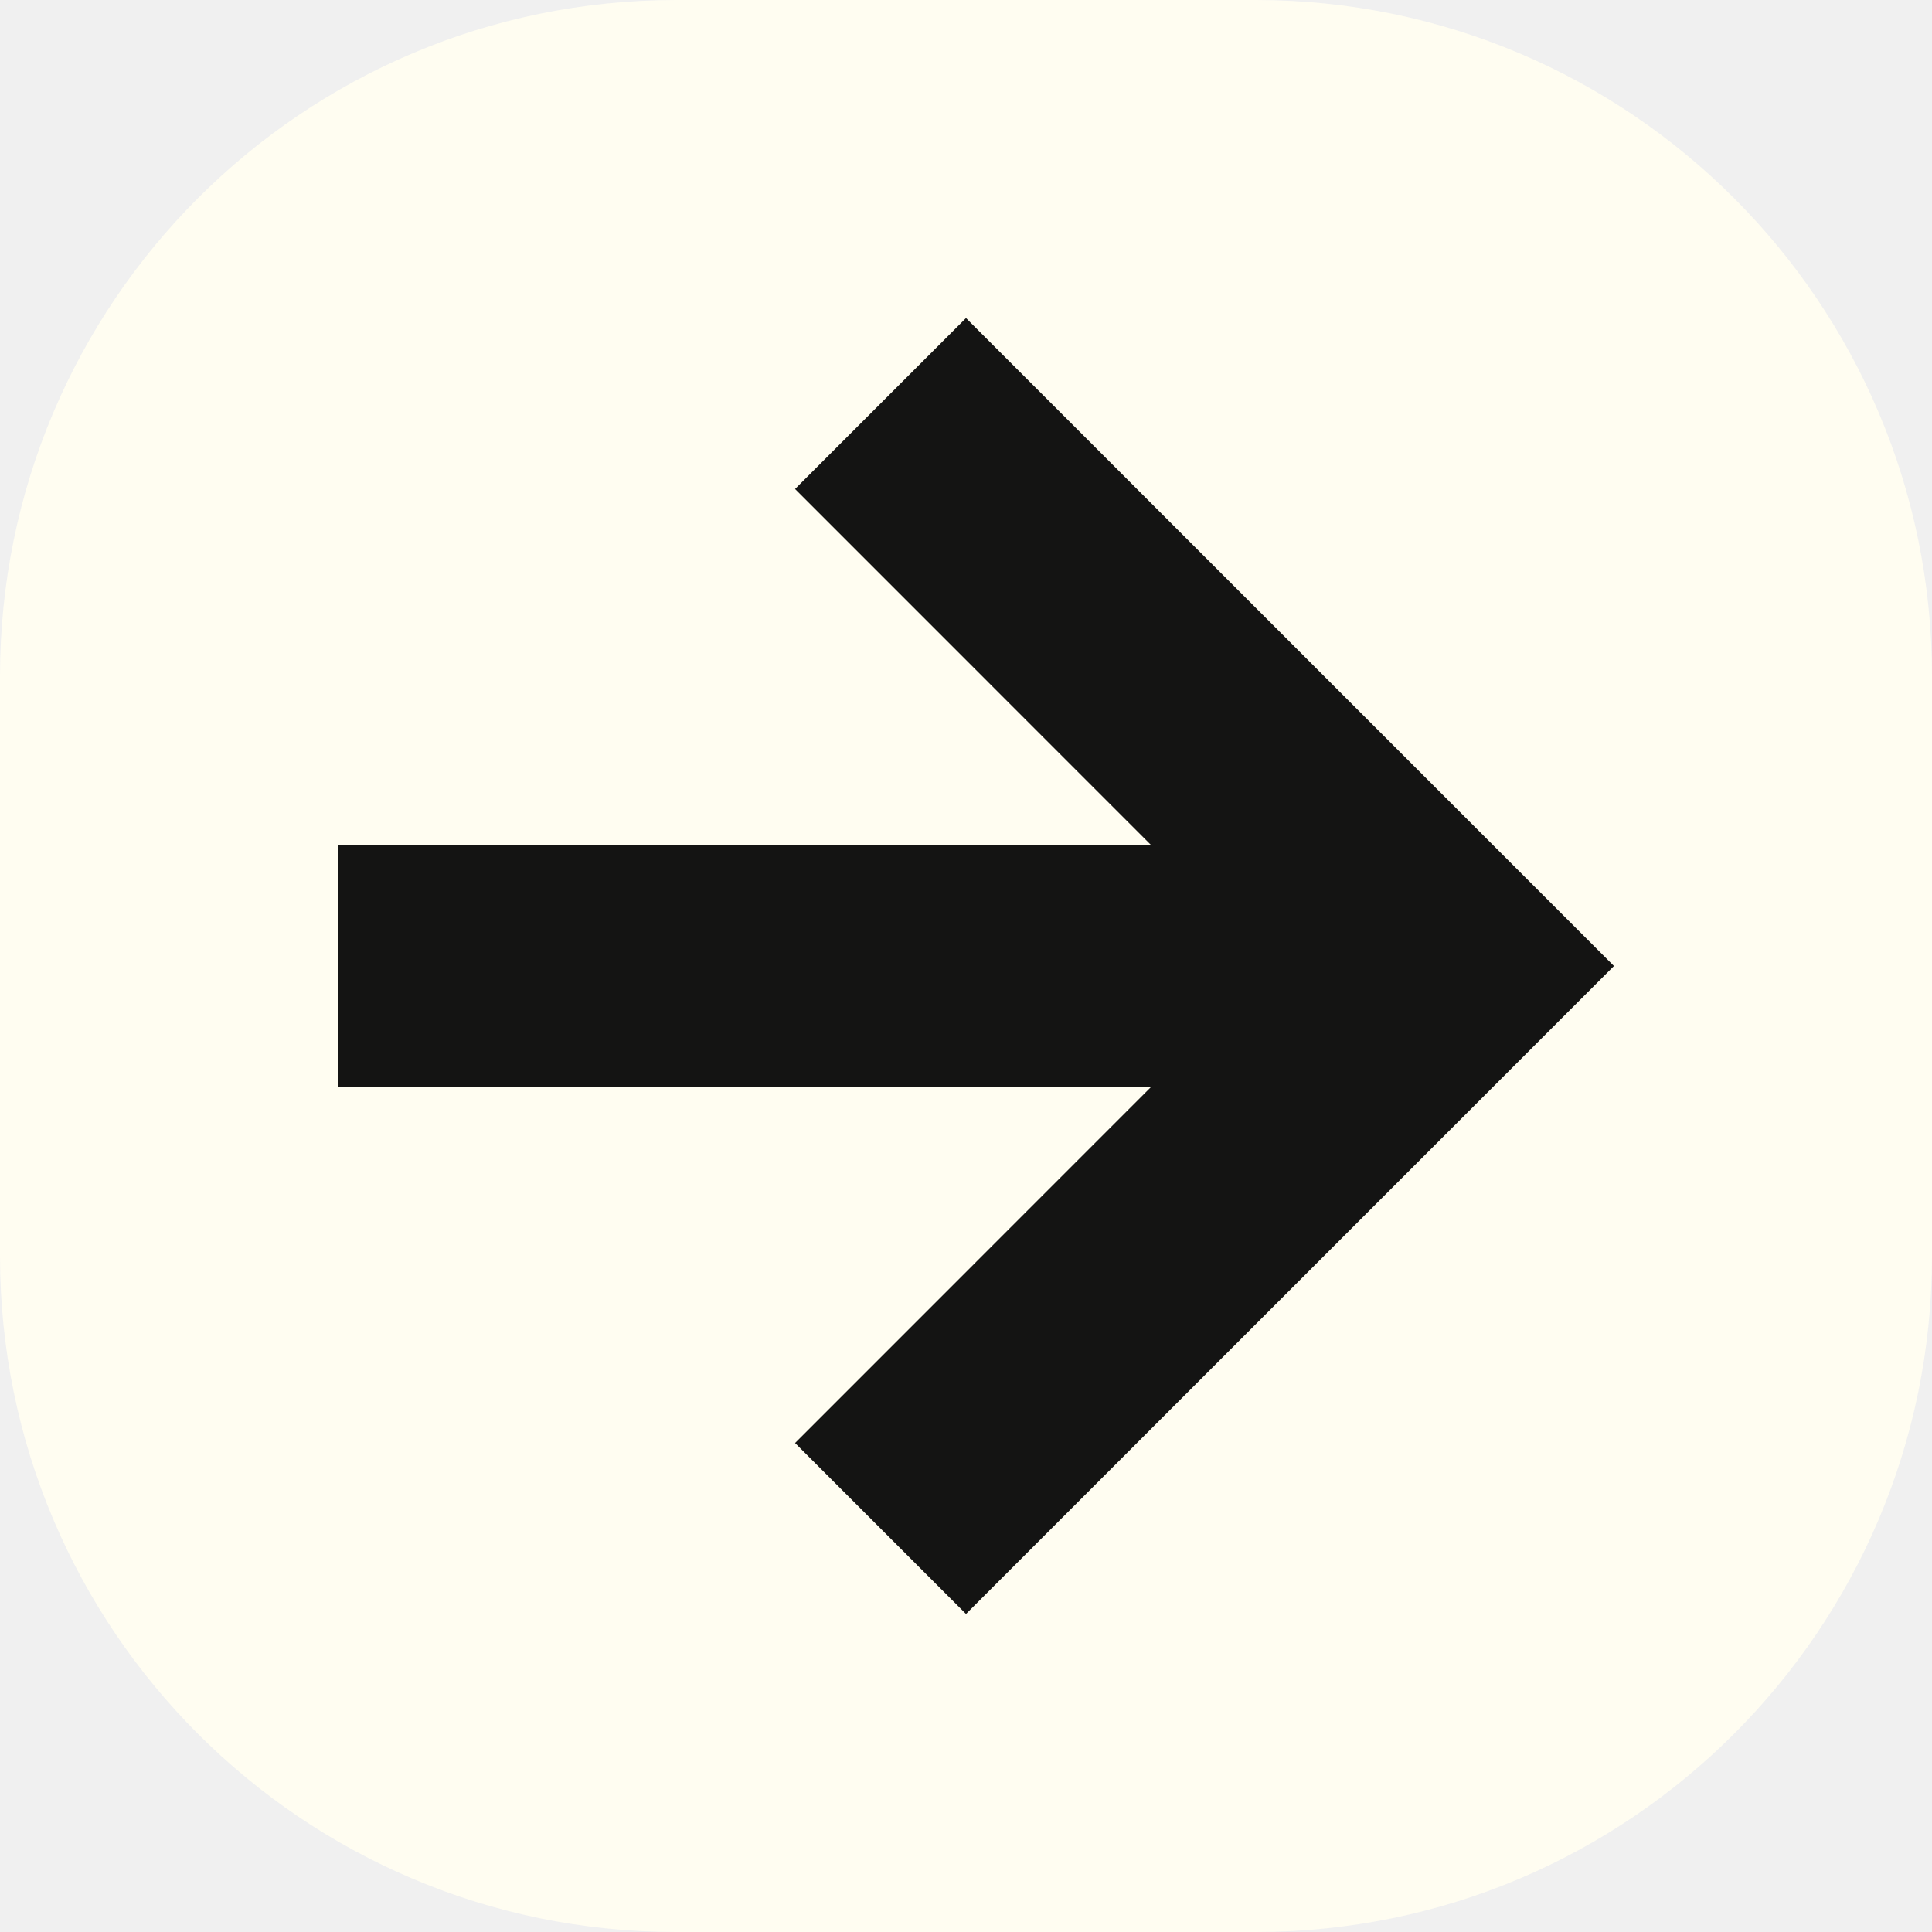
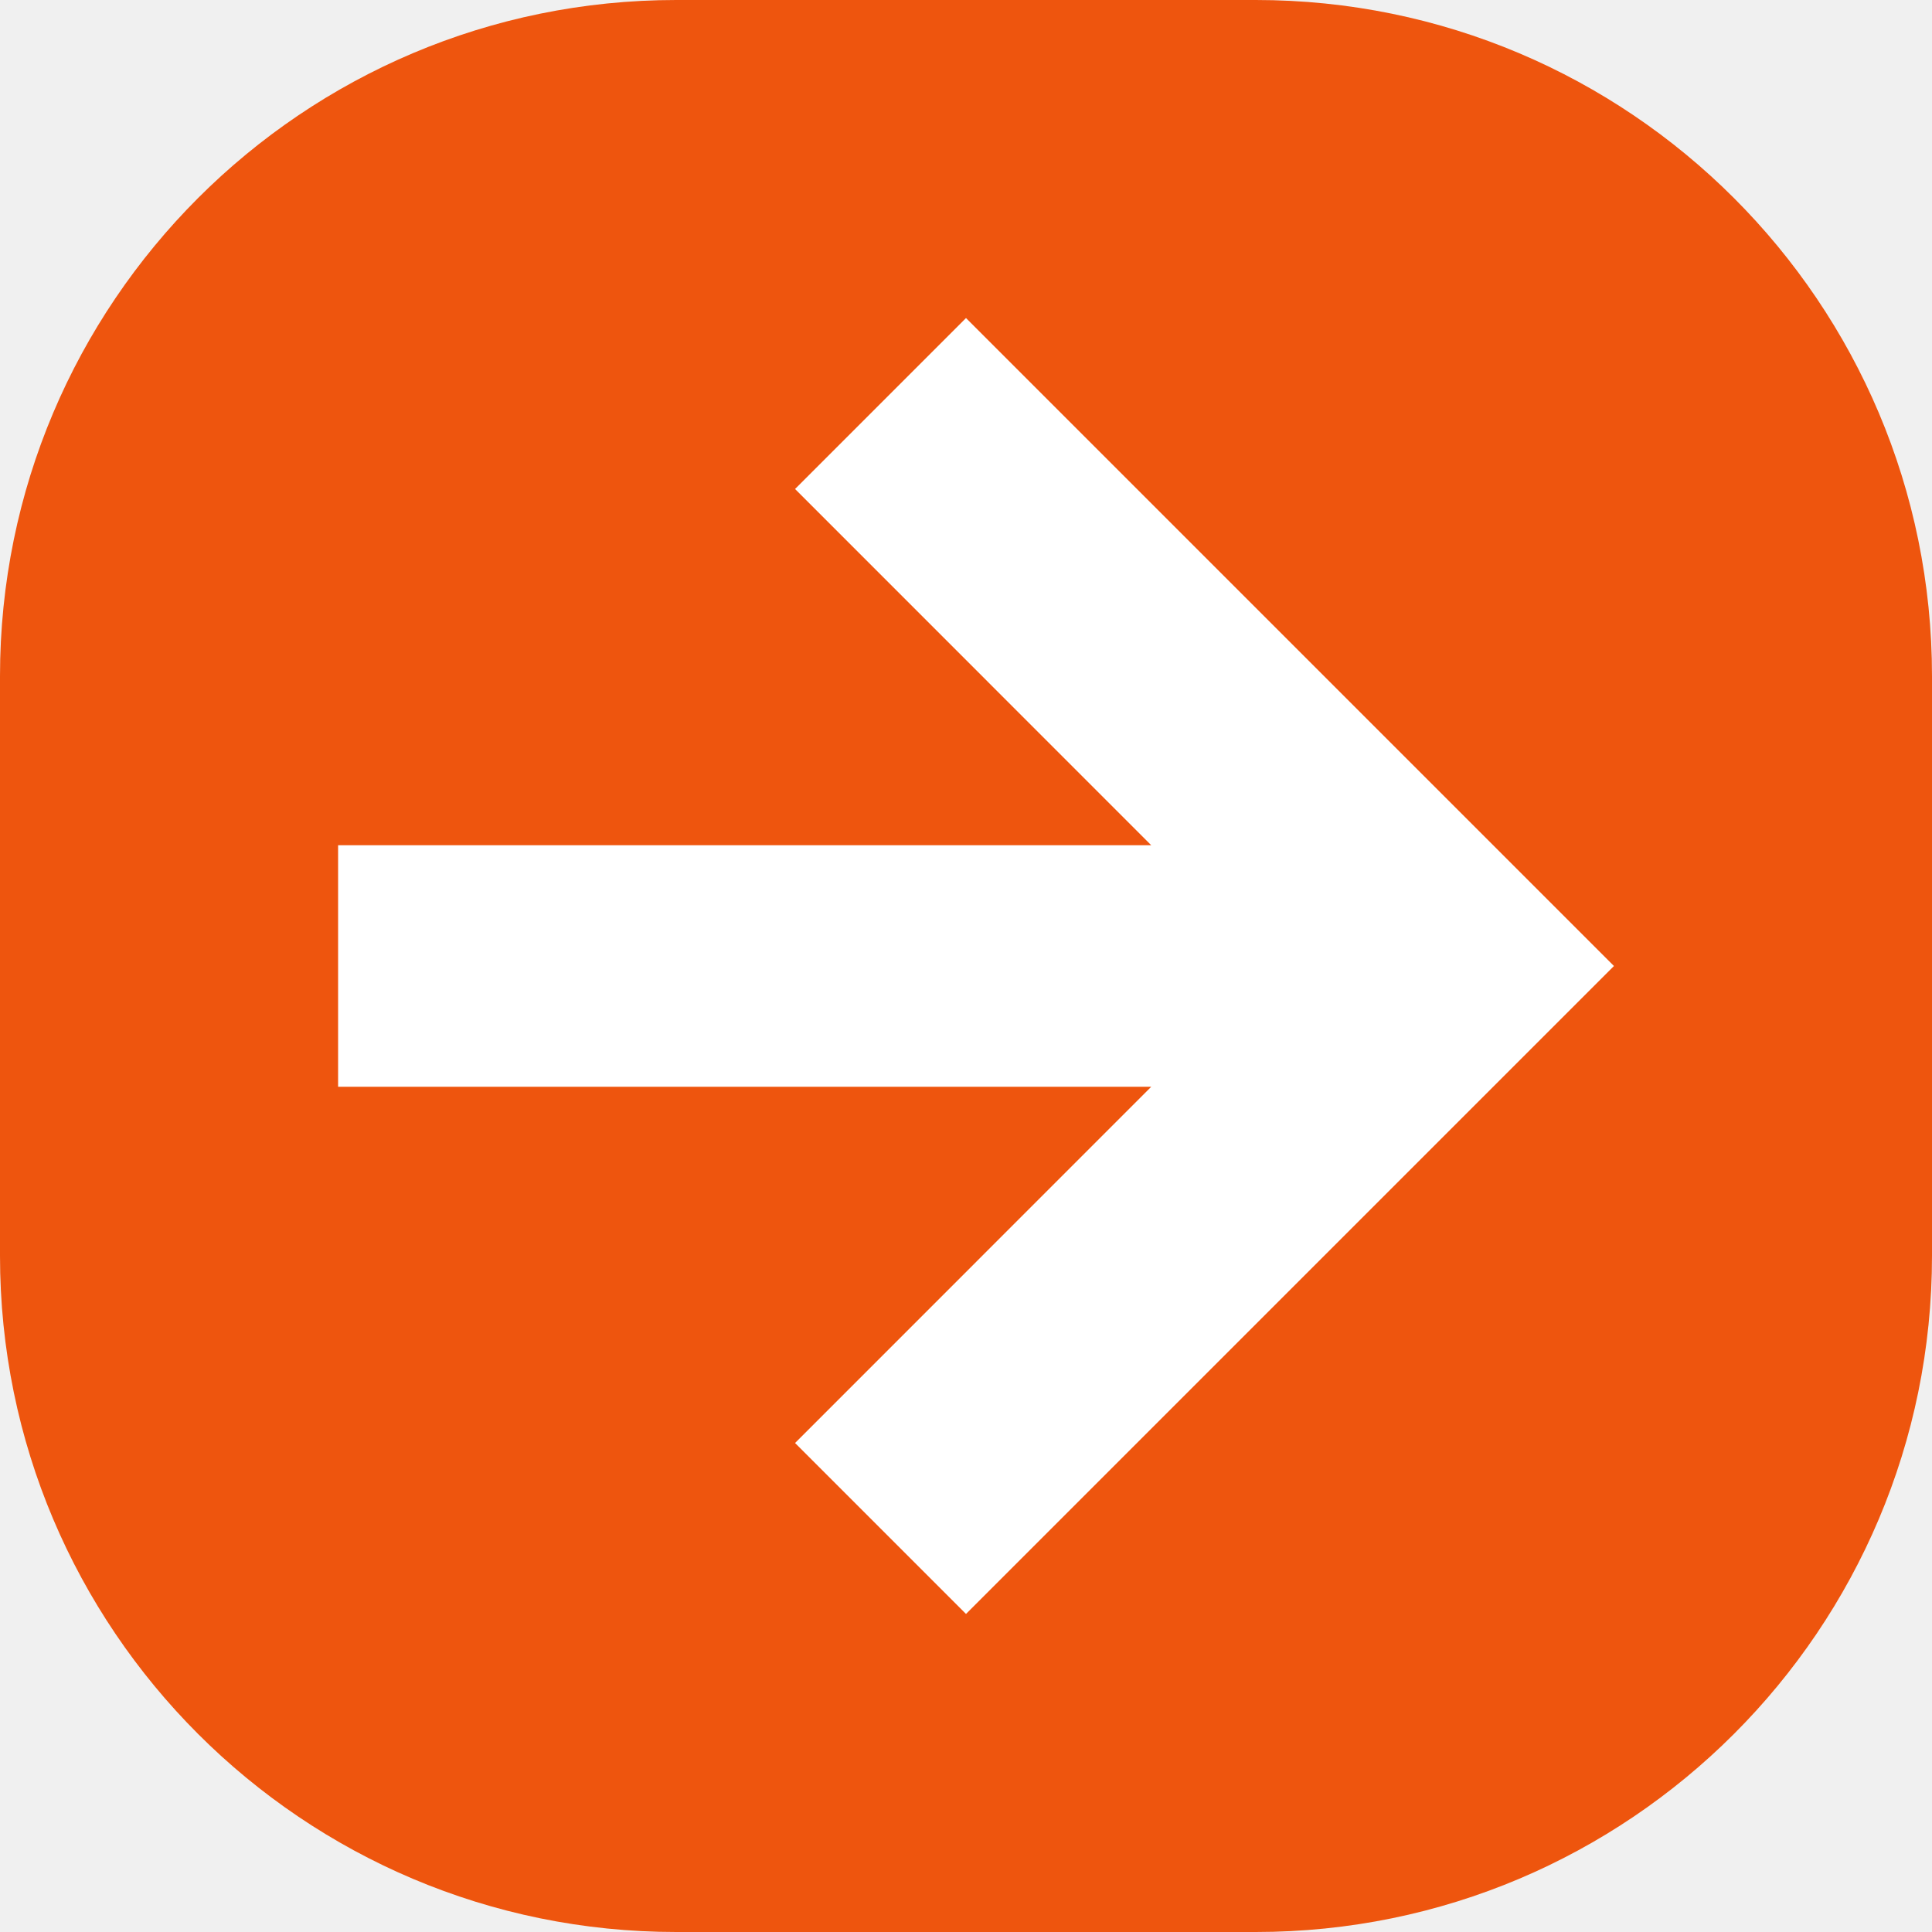
<svg xmlns="http://www.w3.org/2000/svg" width="20" height="20" viewBox="0 0 20 20" fill="none">
-   <rect width="20" height="20" rx="7" fill="#FFFDF1" />
-   <path d="M3.75 9H12.521L8.584 5.062L10 3.646L16.354 10L10 16.354L8.584 14.938L12.521 11H3.75V9Z" fill="#141413" stroke="#141413" stroke-width="0.5" />
+   <rect width="20" height="20" rx="7" fill="#EE550E" />
+   <path d="M3.75 9H12.521L8.584 5.062L10 3.646L16.354 10L10 16.354L8.584 14.938L12.521 11H3.75V9Z" fill="white" stroke="white" stroke-width="0.5" />
</svg>
